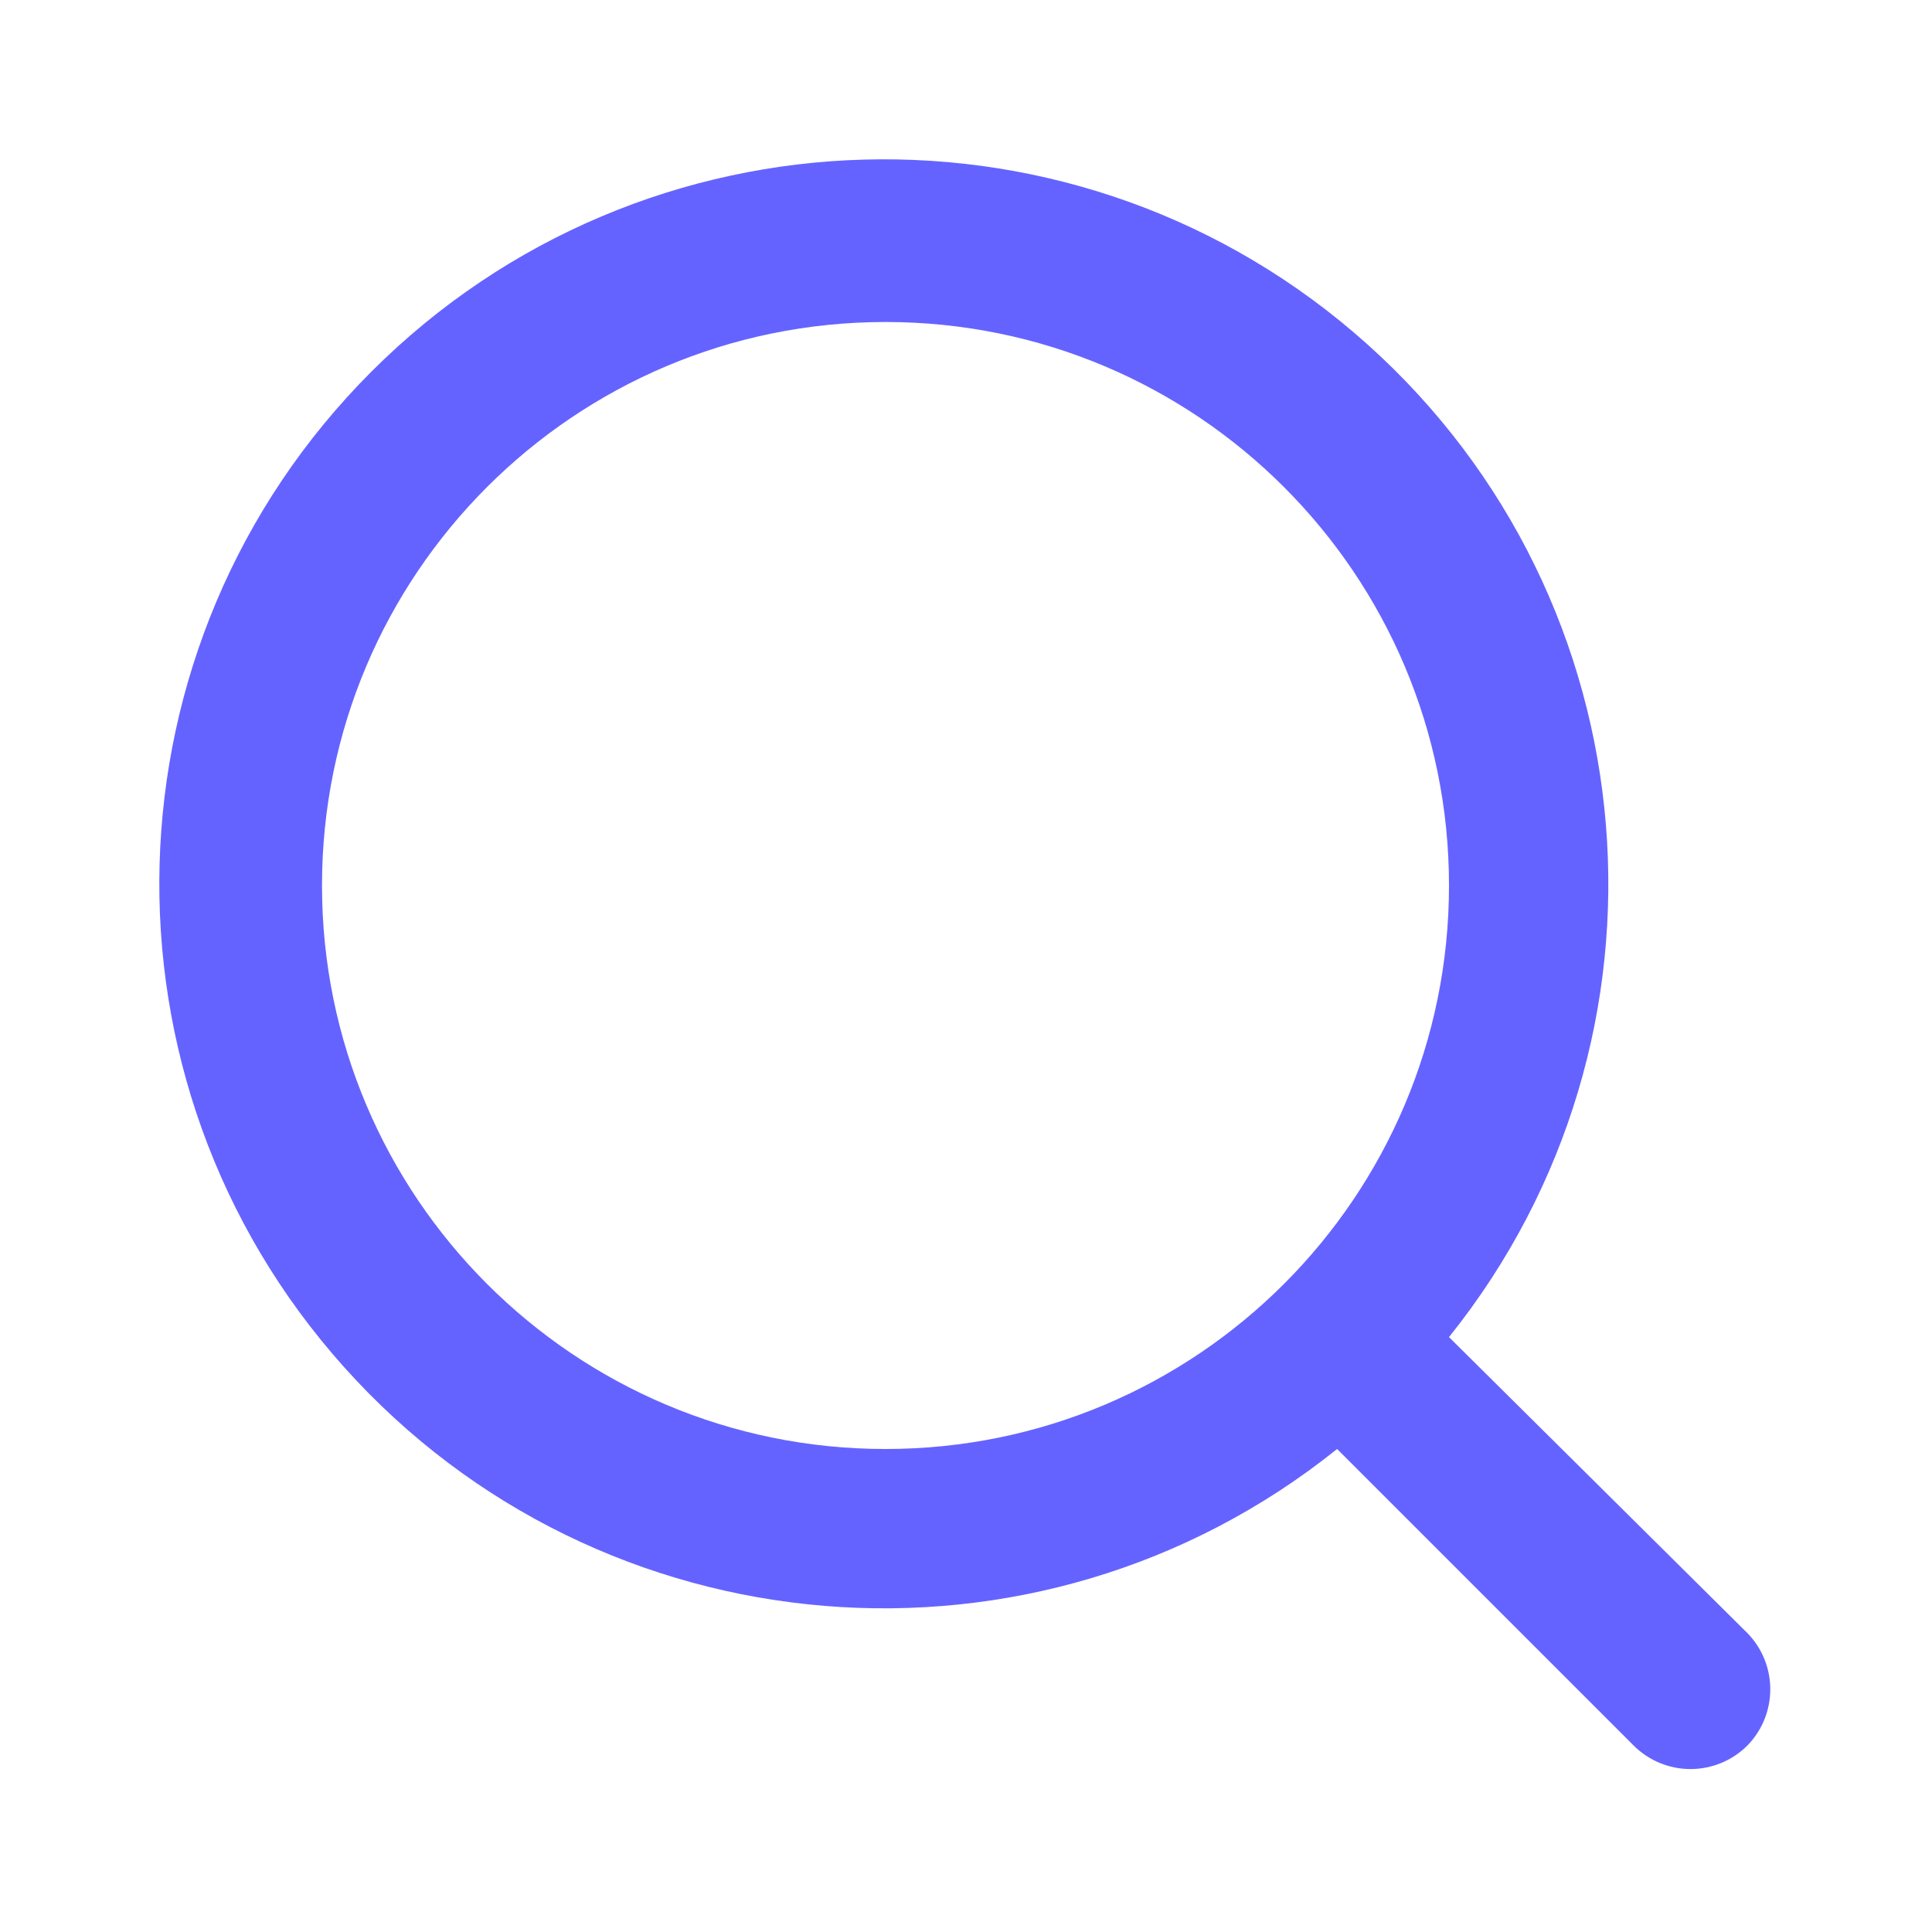
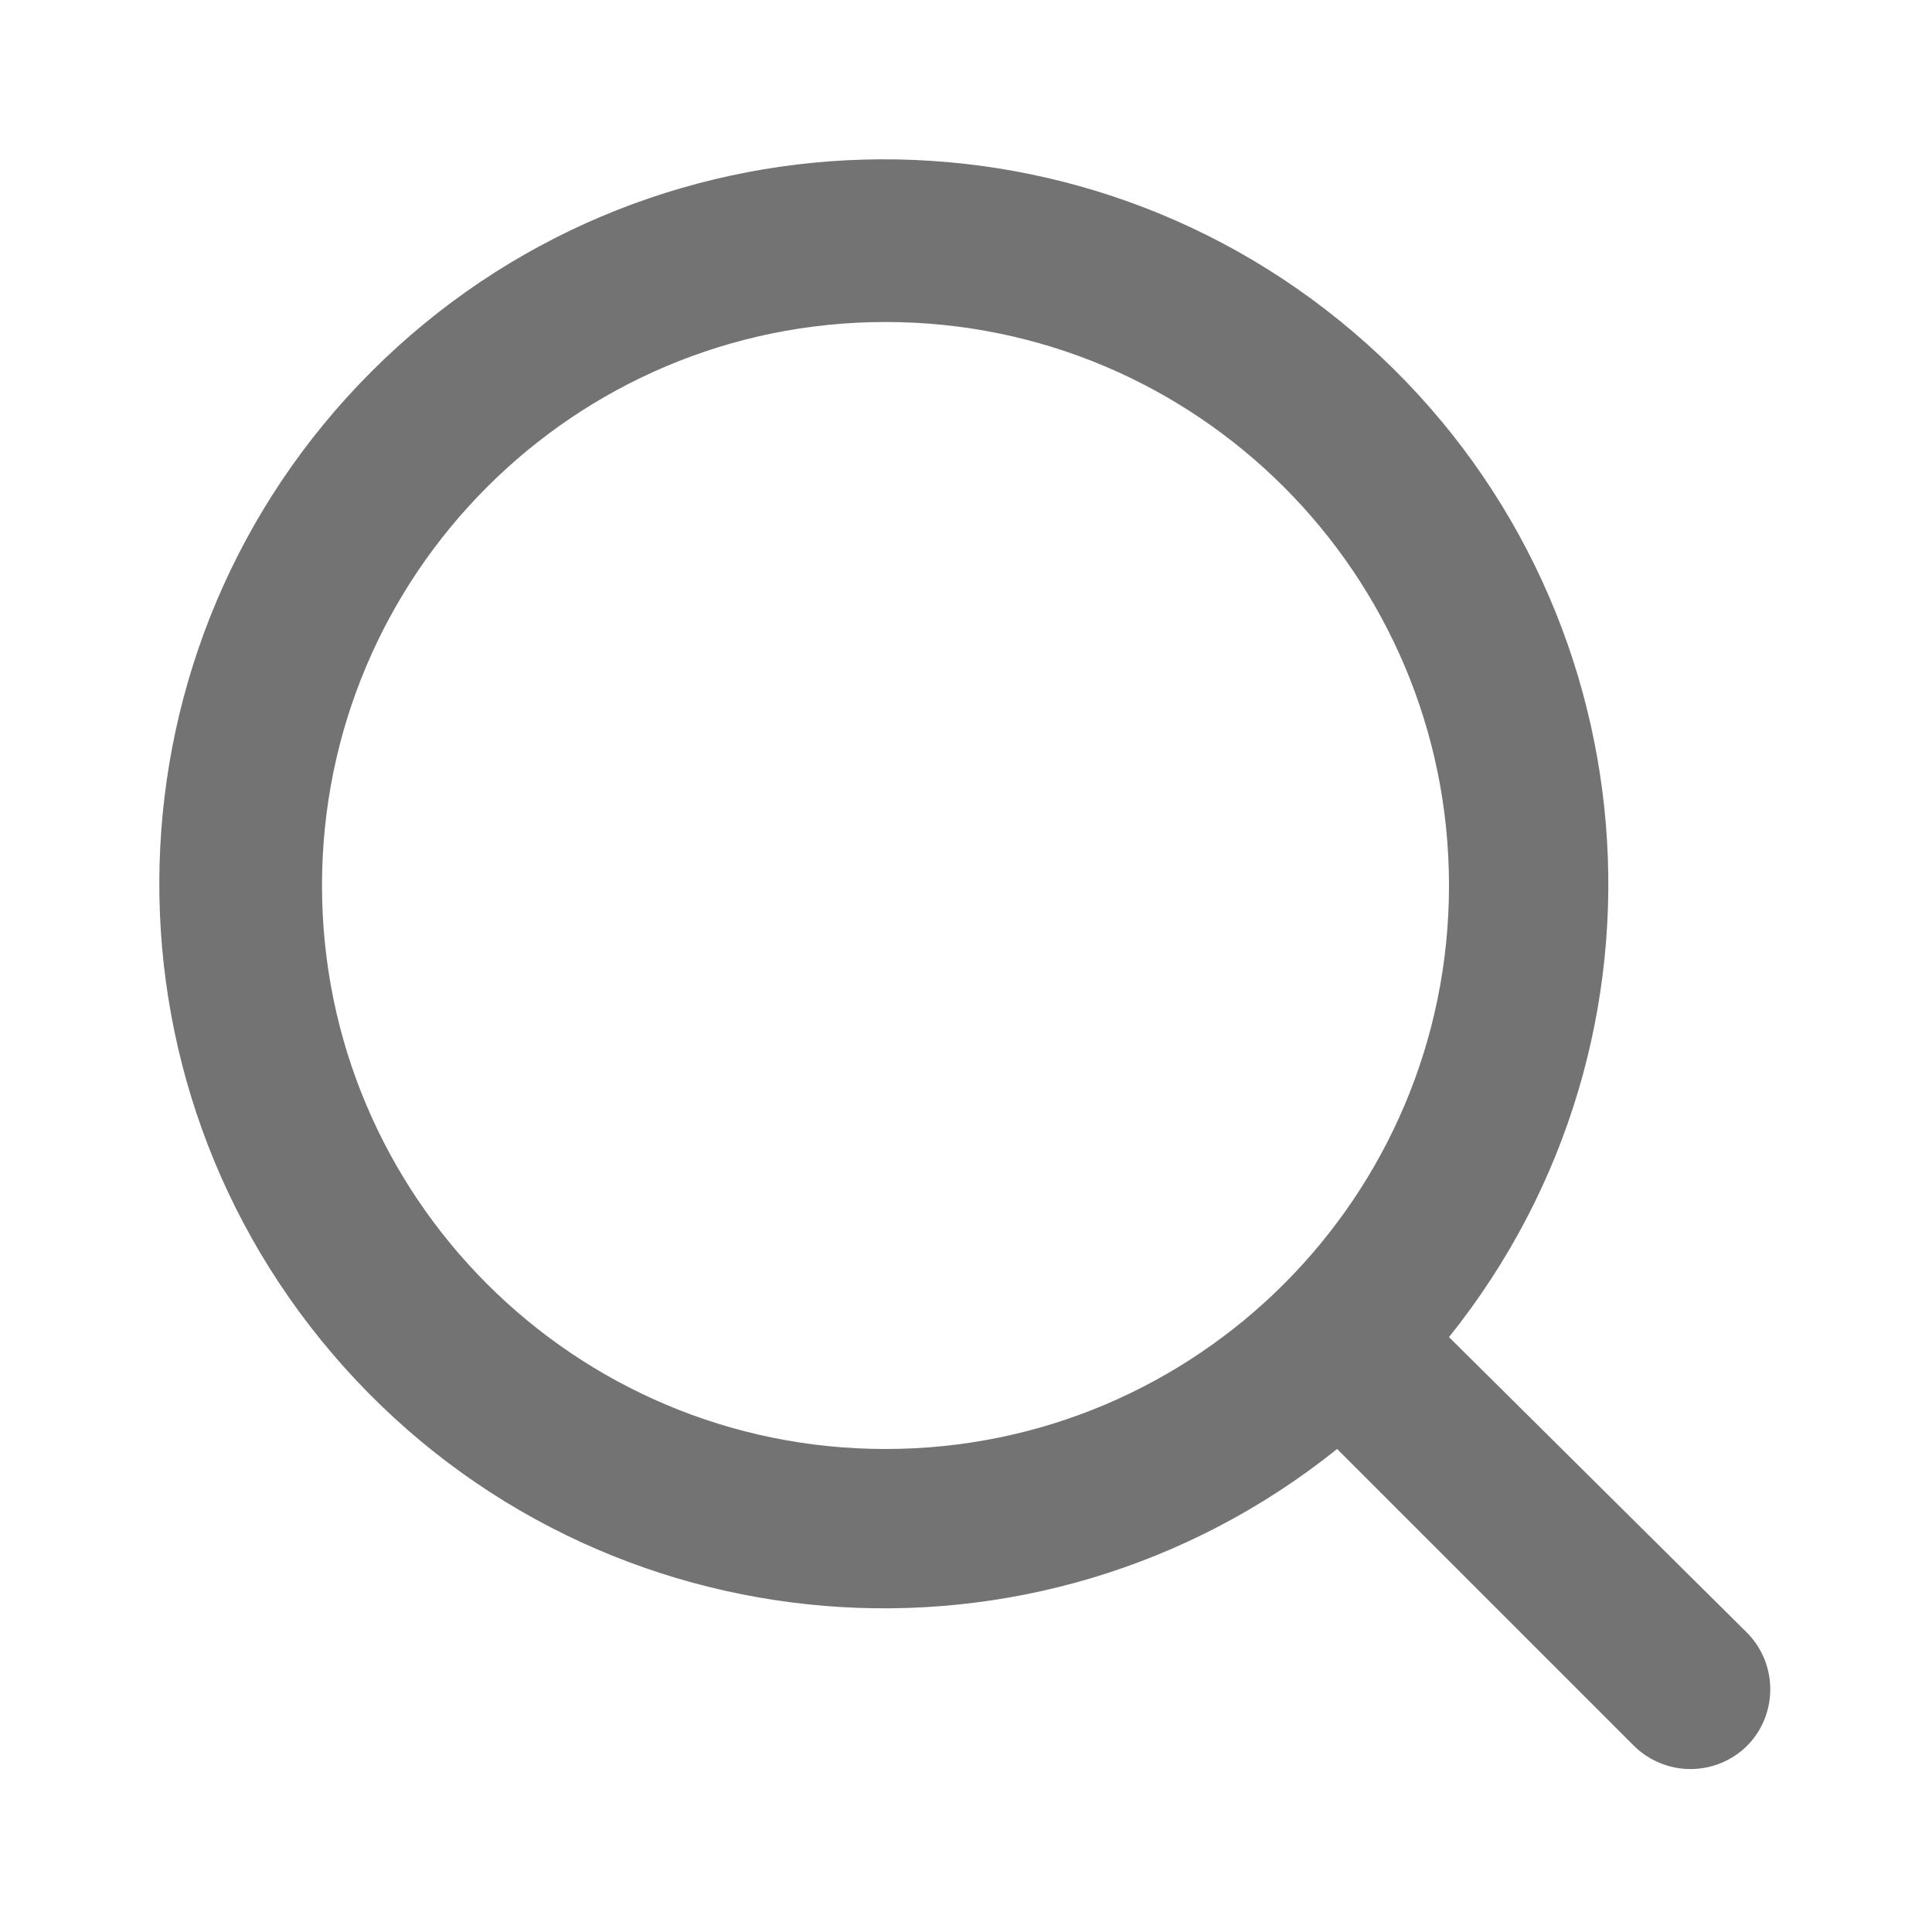
<svg xmlns="http://www.w3.org/2000/svg" viewBox="0 0 24 24" id="search">
-   <path fill="#6563FF" d="M21.71,20.29,18,16.61A9,9,0,1,0,16.61,18l3.68,3.68a1,1,0,0,0,1.42,0A1,1,0,0,0,21.71,20.29ZM11,18a7,7,0,1,1,7-7A7,7,0,0,1,11,18Z" />
+   <path fill="#737373" d="M21.71,20.29,18,16.61A9,9,0,1,0,16.61,18l3.68,3.68a1,1,0,0,0,1.42,0A1,1,0,0,0,21.71,20.29ZM11,18a7,7,0,1,1,7-7A7,7,0,0,1,11,18Z" />
</svg>
